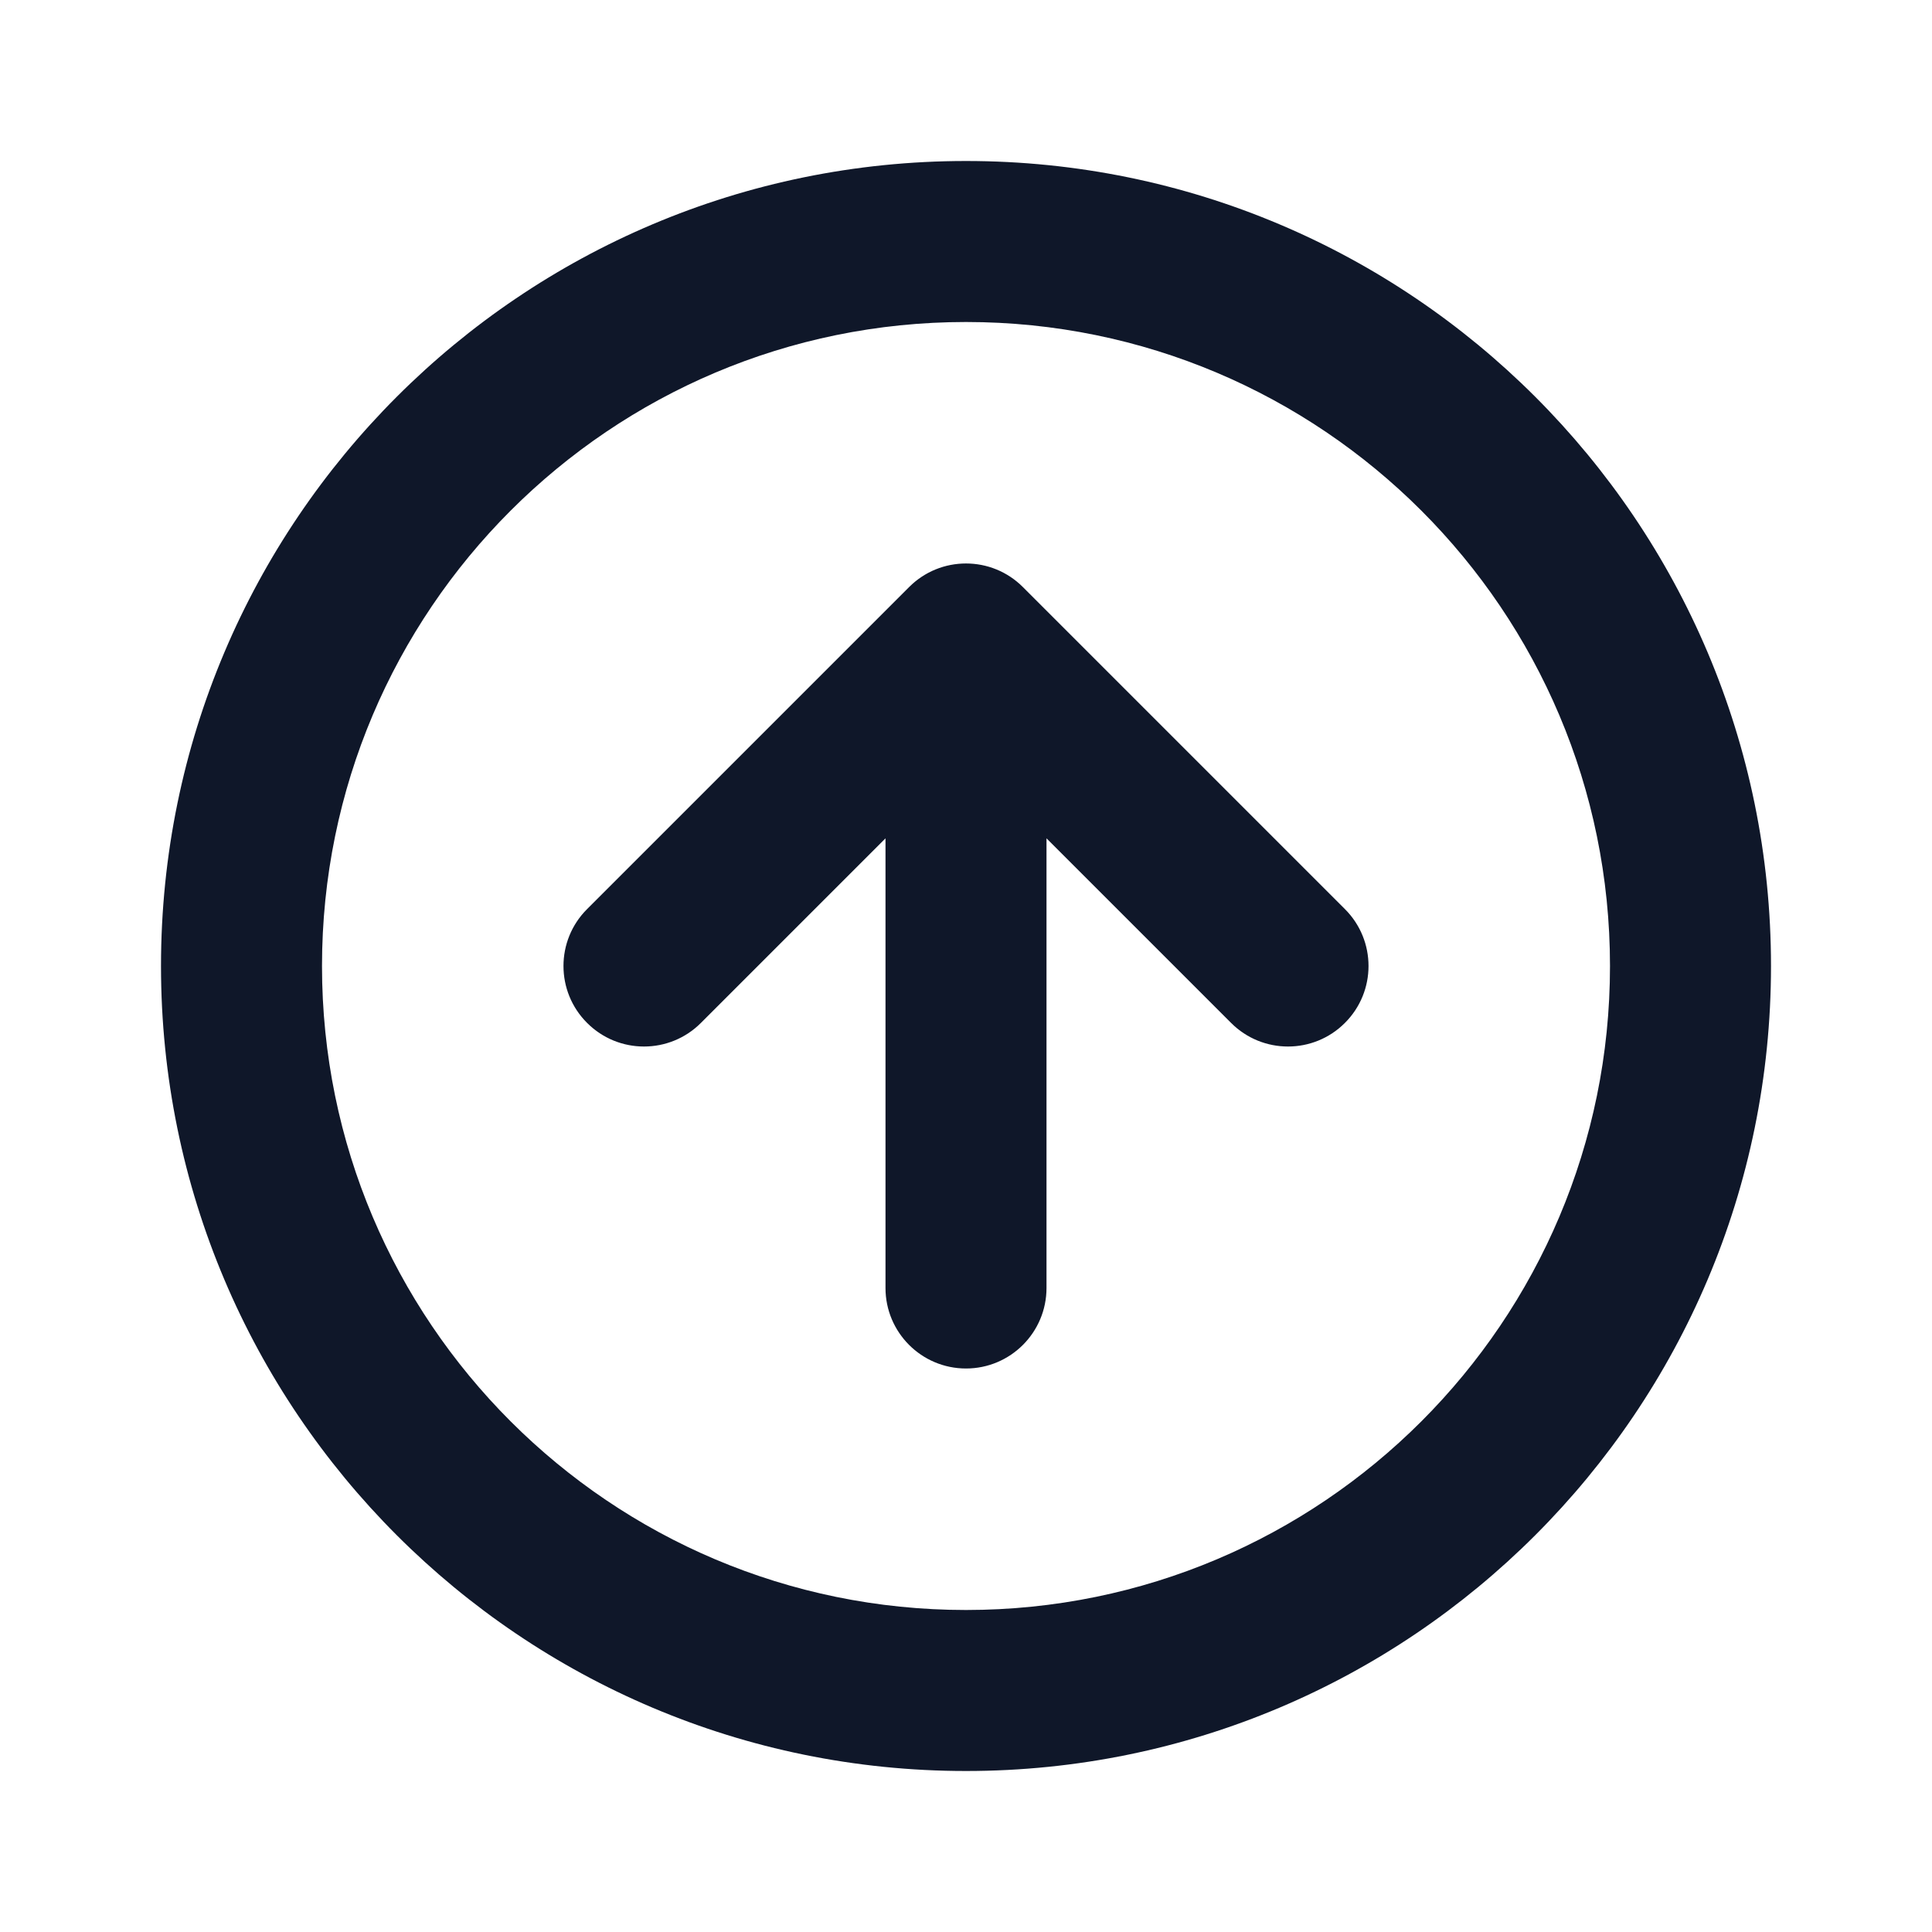
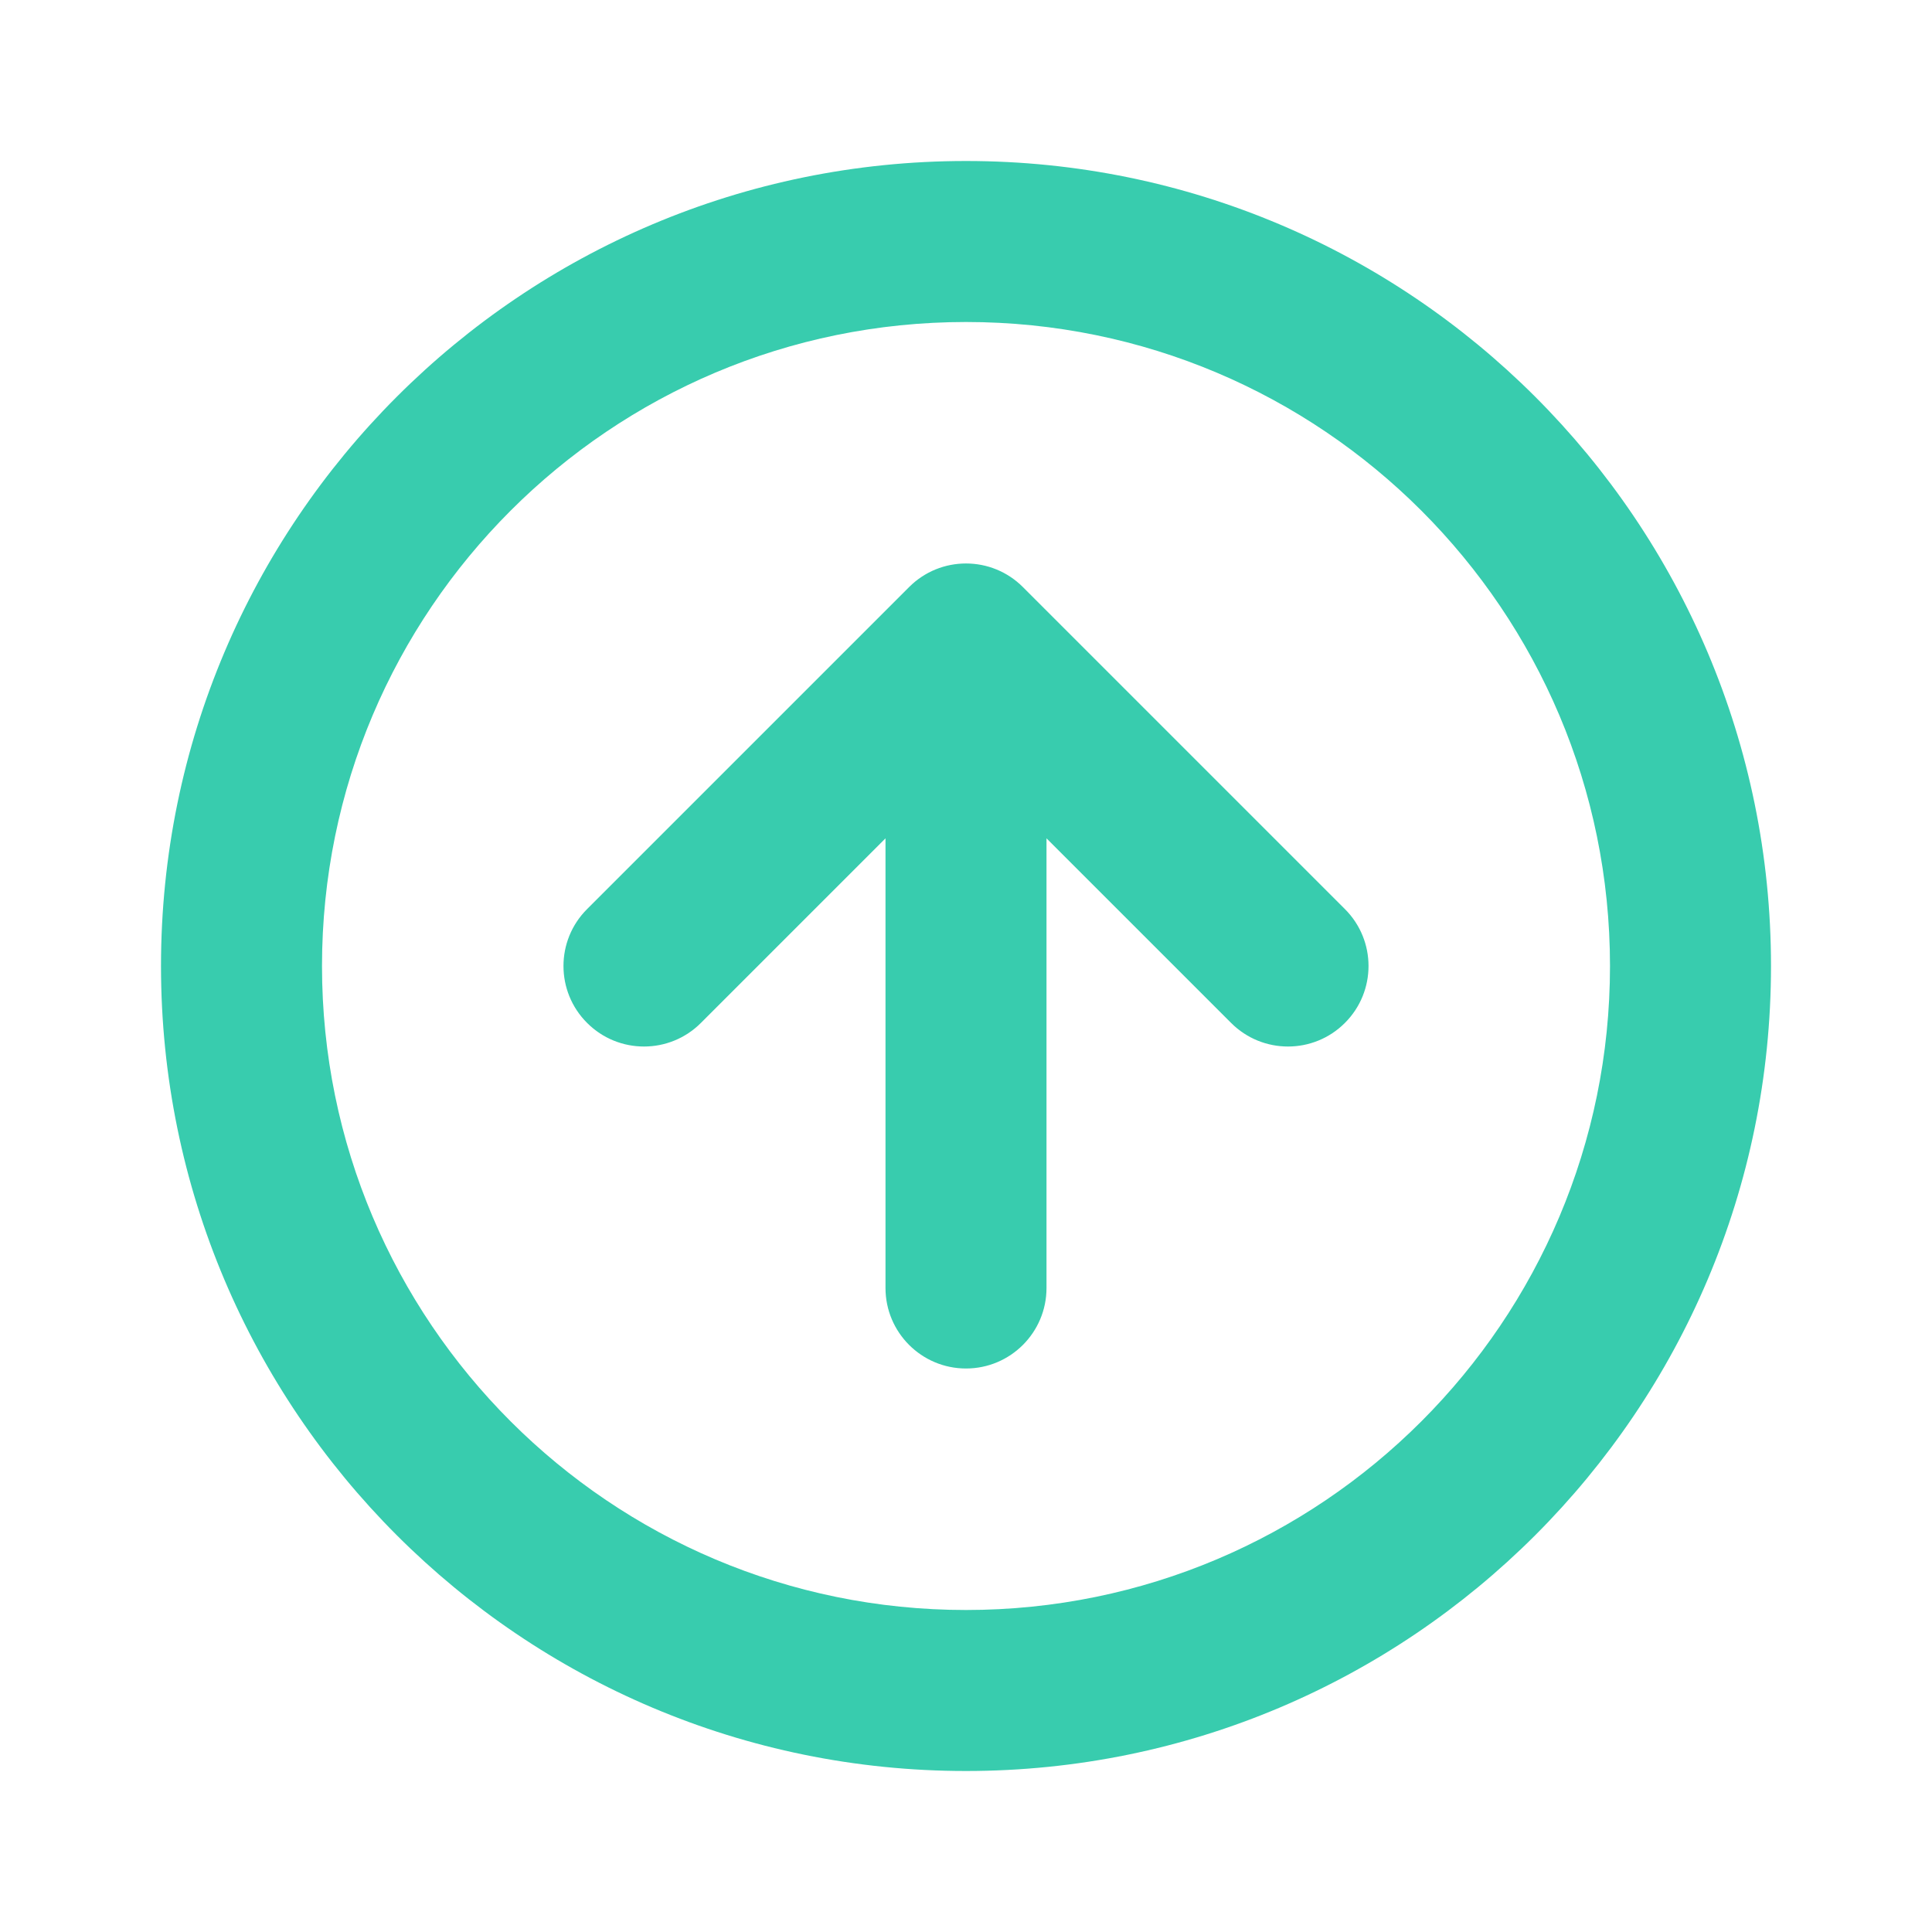
- <svg xmlns="http://www.w3.org/2000/svg" width="800px" height="800px" viewBox="0 0 24 24" fill="none">
-   <path fill-rule="evenodd" clip-rule="evenodd" d="M12 4C7.582 4 4 7.582 4 12C4 16.418 7.582 20 12 20C16.418 20 20 16.418 20 12C20 7.582 16.418 4 12 4ZM2 12C2 6.477 6.477 2 12 2C17.523 2 22 6.477 22 12C22 17.523 17.523 22 12 22C6.477 22 2 17.523 2 12ZM7.293 11.293L11.293 7.293C11.683 6.902 12.317 6.902 12.707 7.293L16.707 11.293C17.098 11.683 17.098 12.317 16.707 12.707C16.317 13.098 15.683 13.098 15.293 12.707L13 10.414V16C13 16.552 12.552 17 12 17C11.448 17 11 16.552 11 16V10.414L8.707 12.707C8.317 13.098 7.683 13.098 7.293 12.707C6.902 12.317 6.902 11.683 7.293 11.293Z" fill="#0F1729" />
+ <svg xmlns="http://www.w3.org/2000/svg" width="78px" height="78px" viewBox="0 0 24 24" fill="none">
+   <path fill-rule="evenodd" clip-rule="evenodd" d="M12 4C7.582 4 4 7.582 4 12C4 16.418 7.582 20 12 20C16.418 20 20 16.418 20 12C20 7.582 16.418 4 12 4ZM2 12C2 6.477 6.477 2 12 2C17.523 2 22 6.477 22 12C22 17.523 17.523 22 12 22C6.477 22 2 17.523 2 12ZM7.293 11.293L11.293 7.293C11.683 6.902 12.317 6.902 12.707 7.293L16.707 11.293C17.098 11.683 17.098 12.317 16.707 12.707C16.317 13.098 15.683 13.098 15.293 12.707L13 10.414V16C13 16.552 12.552 17 12 17C11.448 17 11 16.552 11 16V10.414L8.707 12.707C8.317 13.098 7.683 13.098 7.293 12.707C6.902 12.317 6.902 11.683 7.293 11.293Z" fill="#38ccae" />
</svg>
